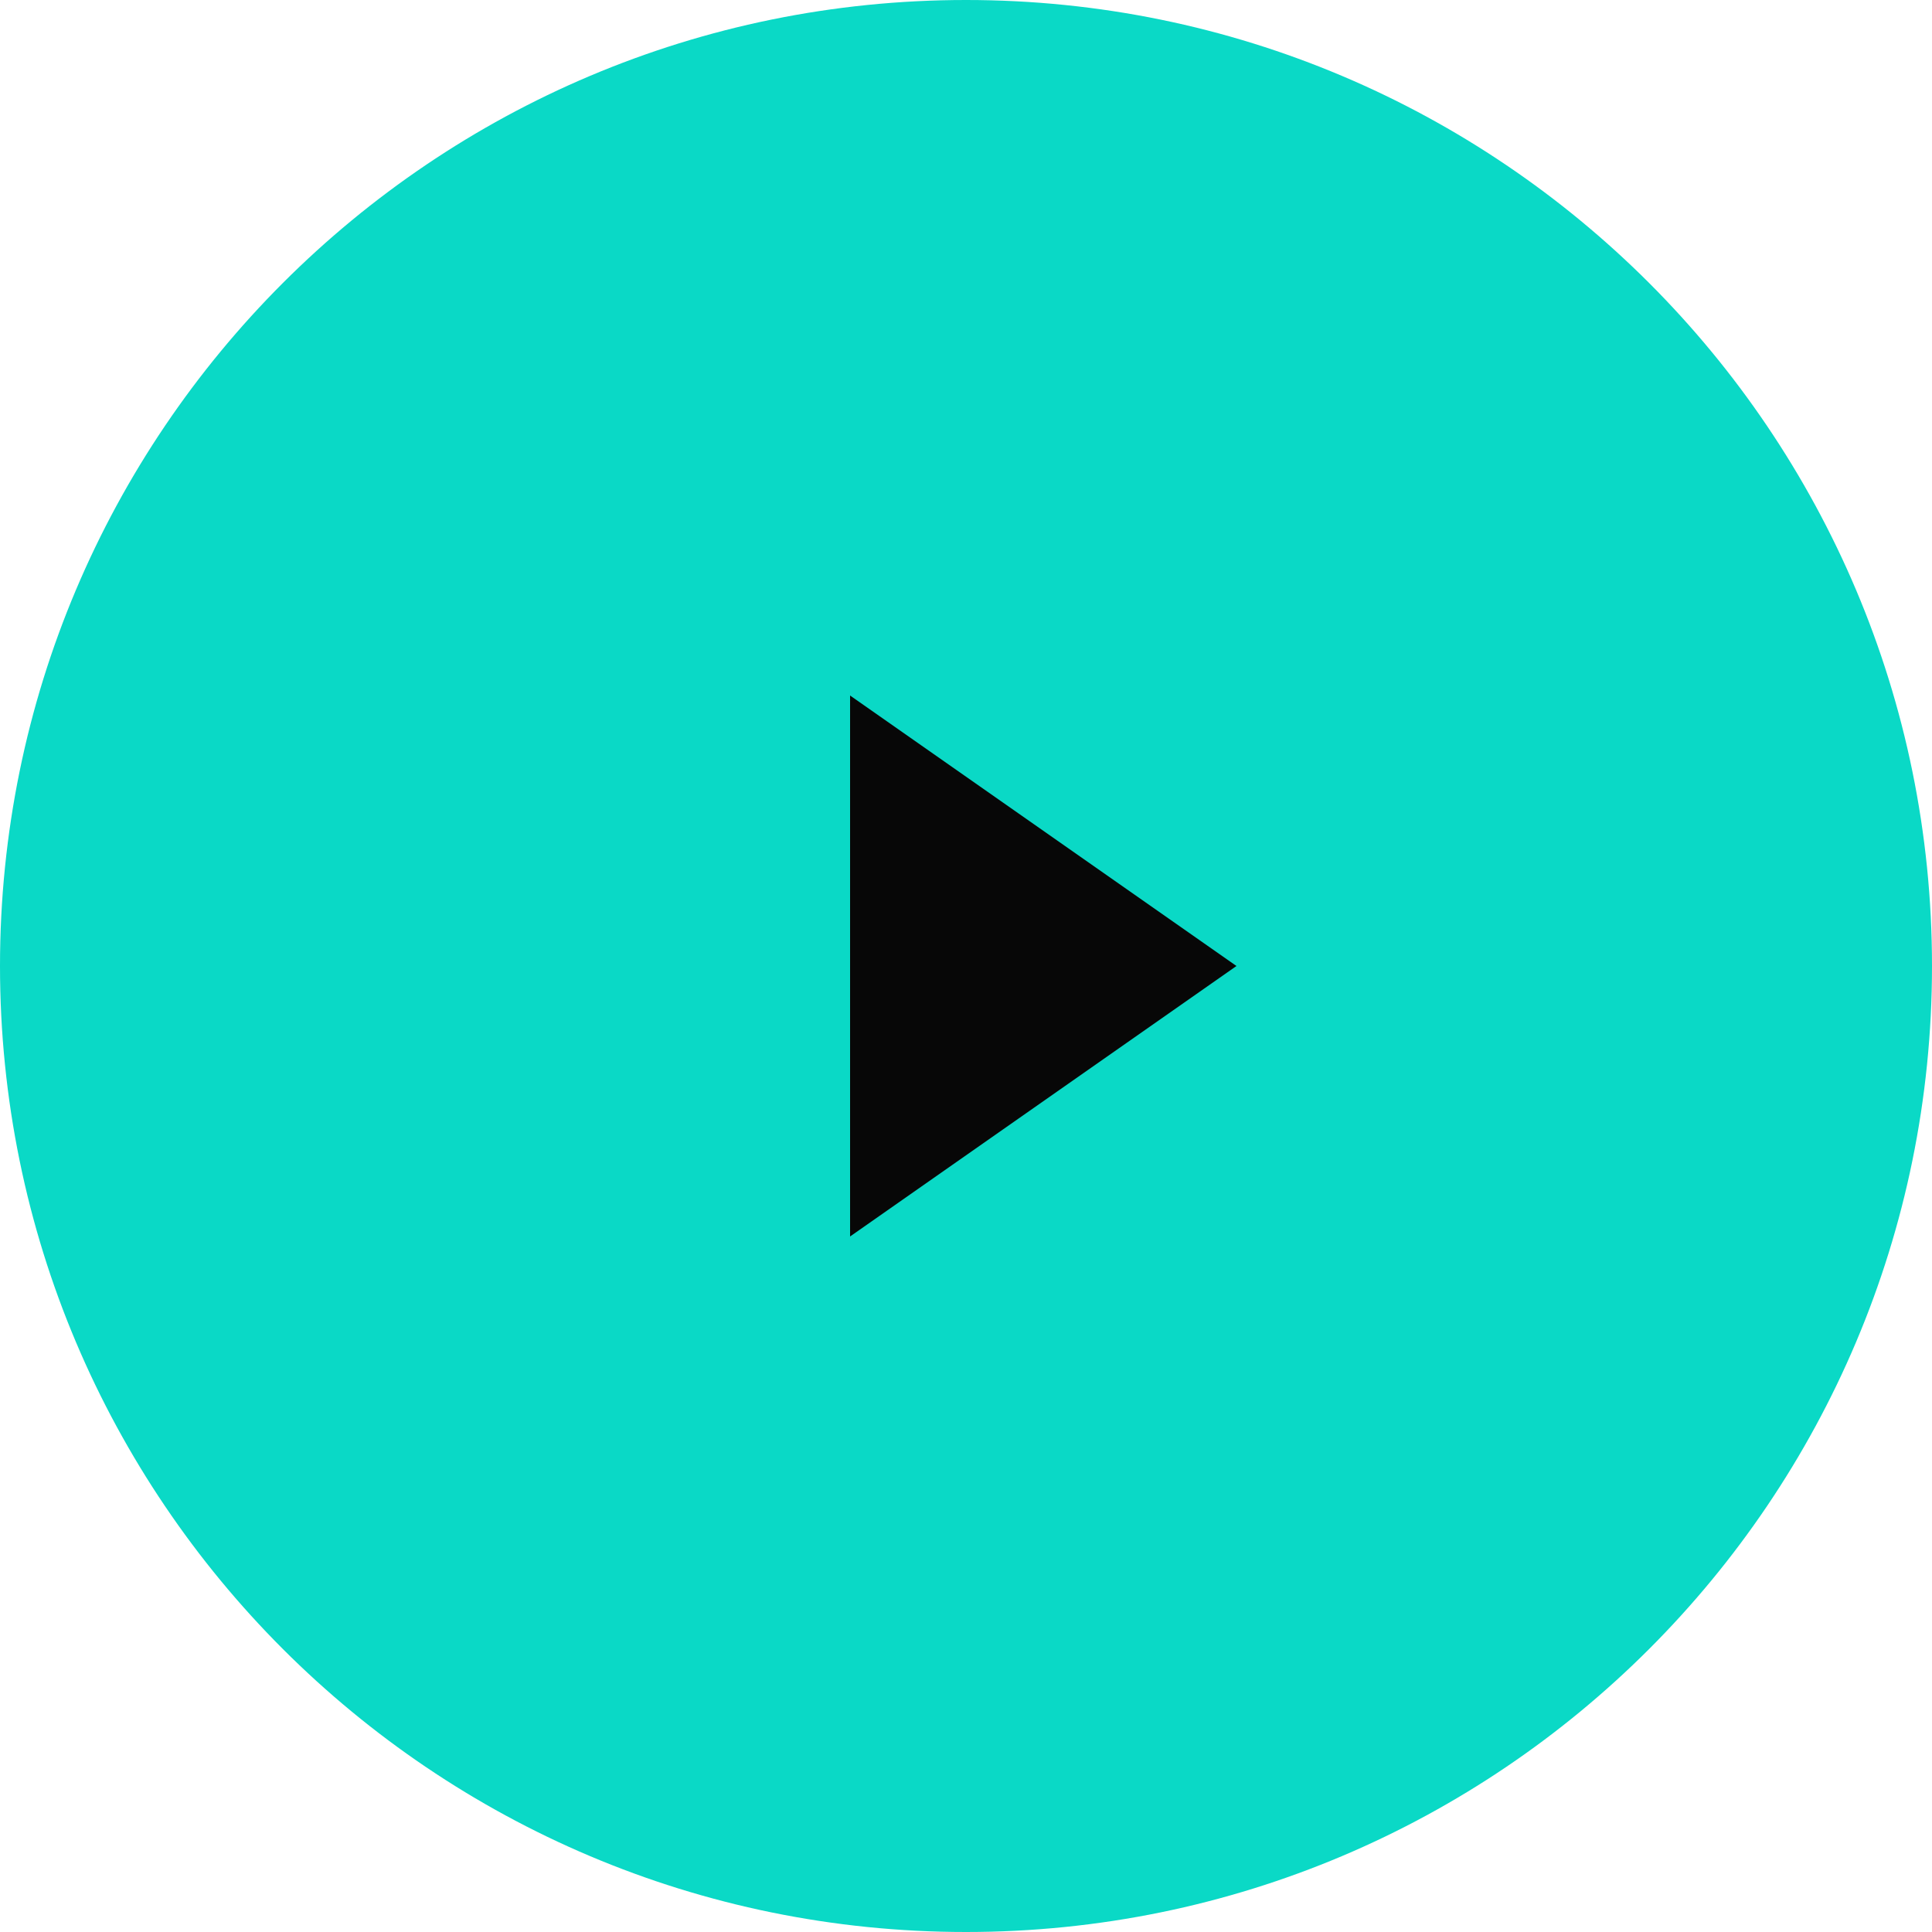
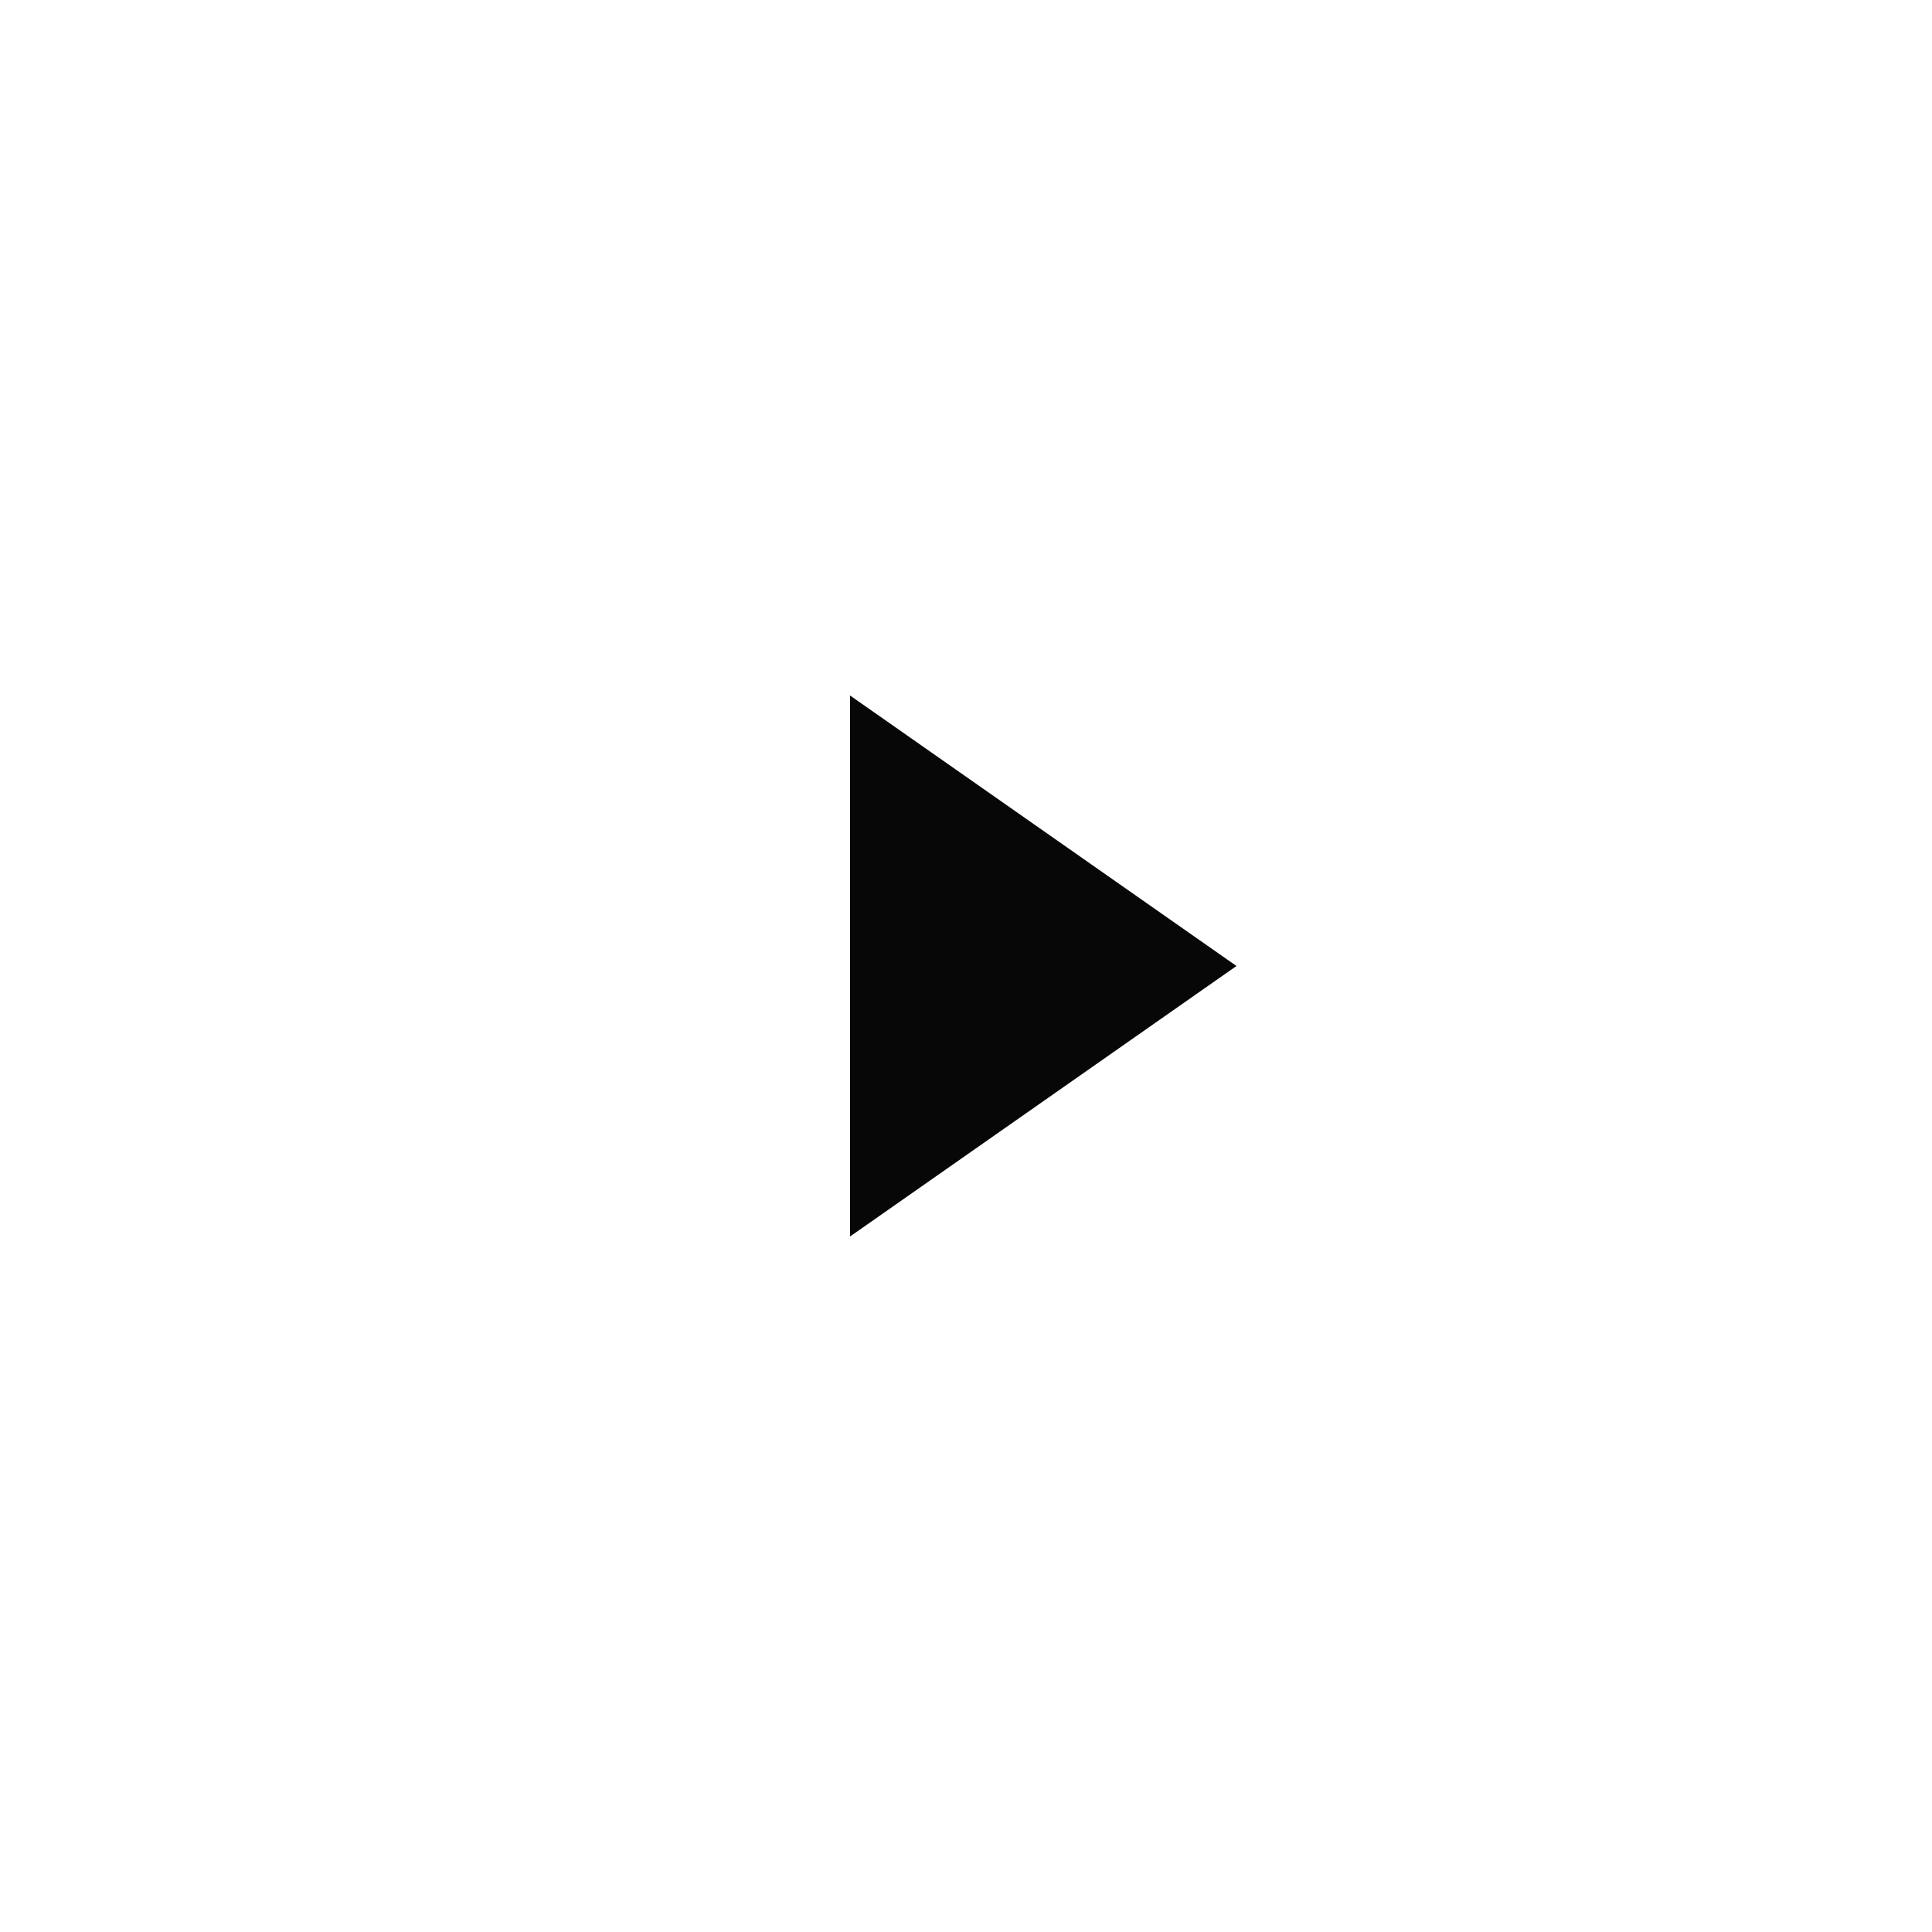
- <svg xmlns="http://www.w3.org/2000/svg" width="65" height="65" fill="none">
-   <path fill-rule="evenodd" clip-rule="evenodd" d="M32.5 65C50.45 65 65 50.45 65 32.5S50.45 0 32.5 0 0 14.55 0 32.5 14.55 65 32.5 65z" fill="#0AD9C6" />
+ <svg xmlns="http://www.w3.org/2000/svg" viewBox="0 0 65 65" fill="none">
+   <path clip-rule="evenodd" d="M32.5 65C50.45 65 65 50.45 65 32.5S50.45 0 32.5 0 0 14.55 0 32.5 14.55 65 32.5 65z" />
  <path fill-rule="evenodd" clip-rule="evenodd" d="M28.6 23.4l13 9.1-13 9.1V23.4z" fill="#070707" />
</svg>
